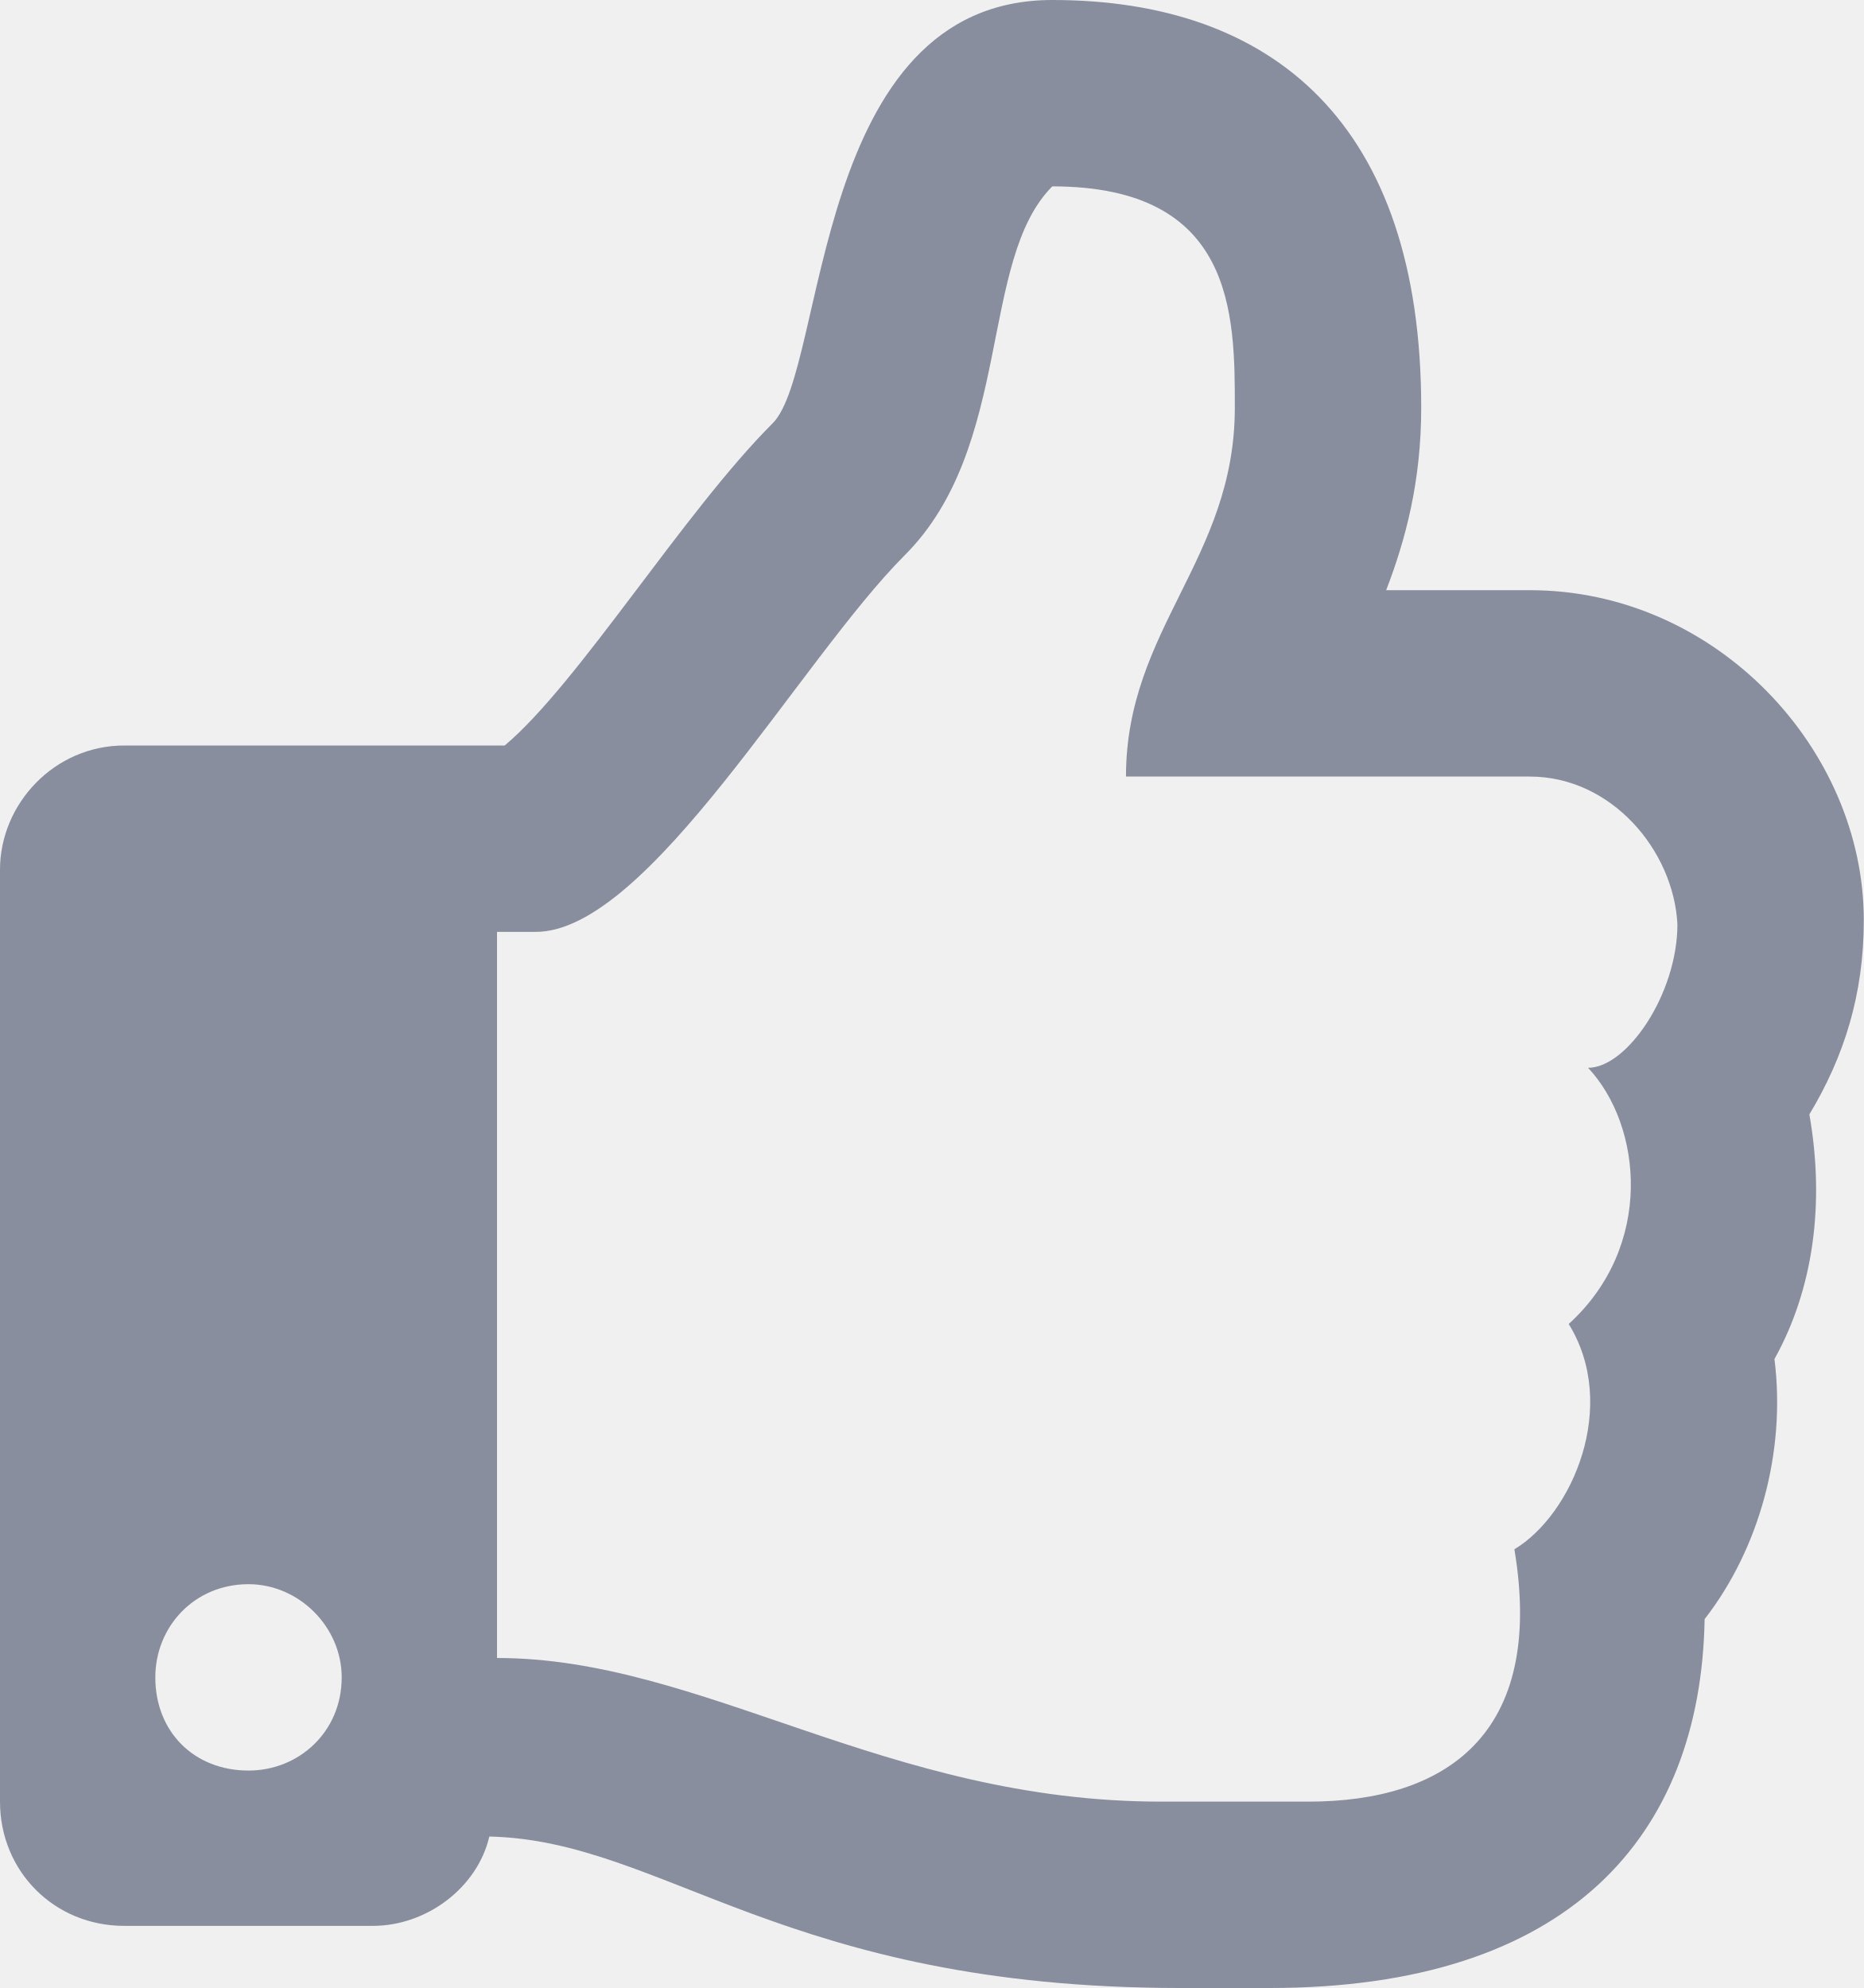
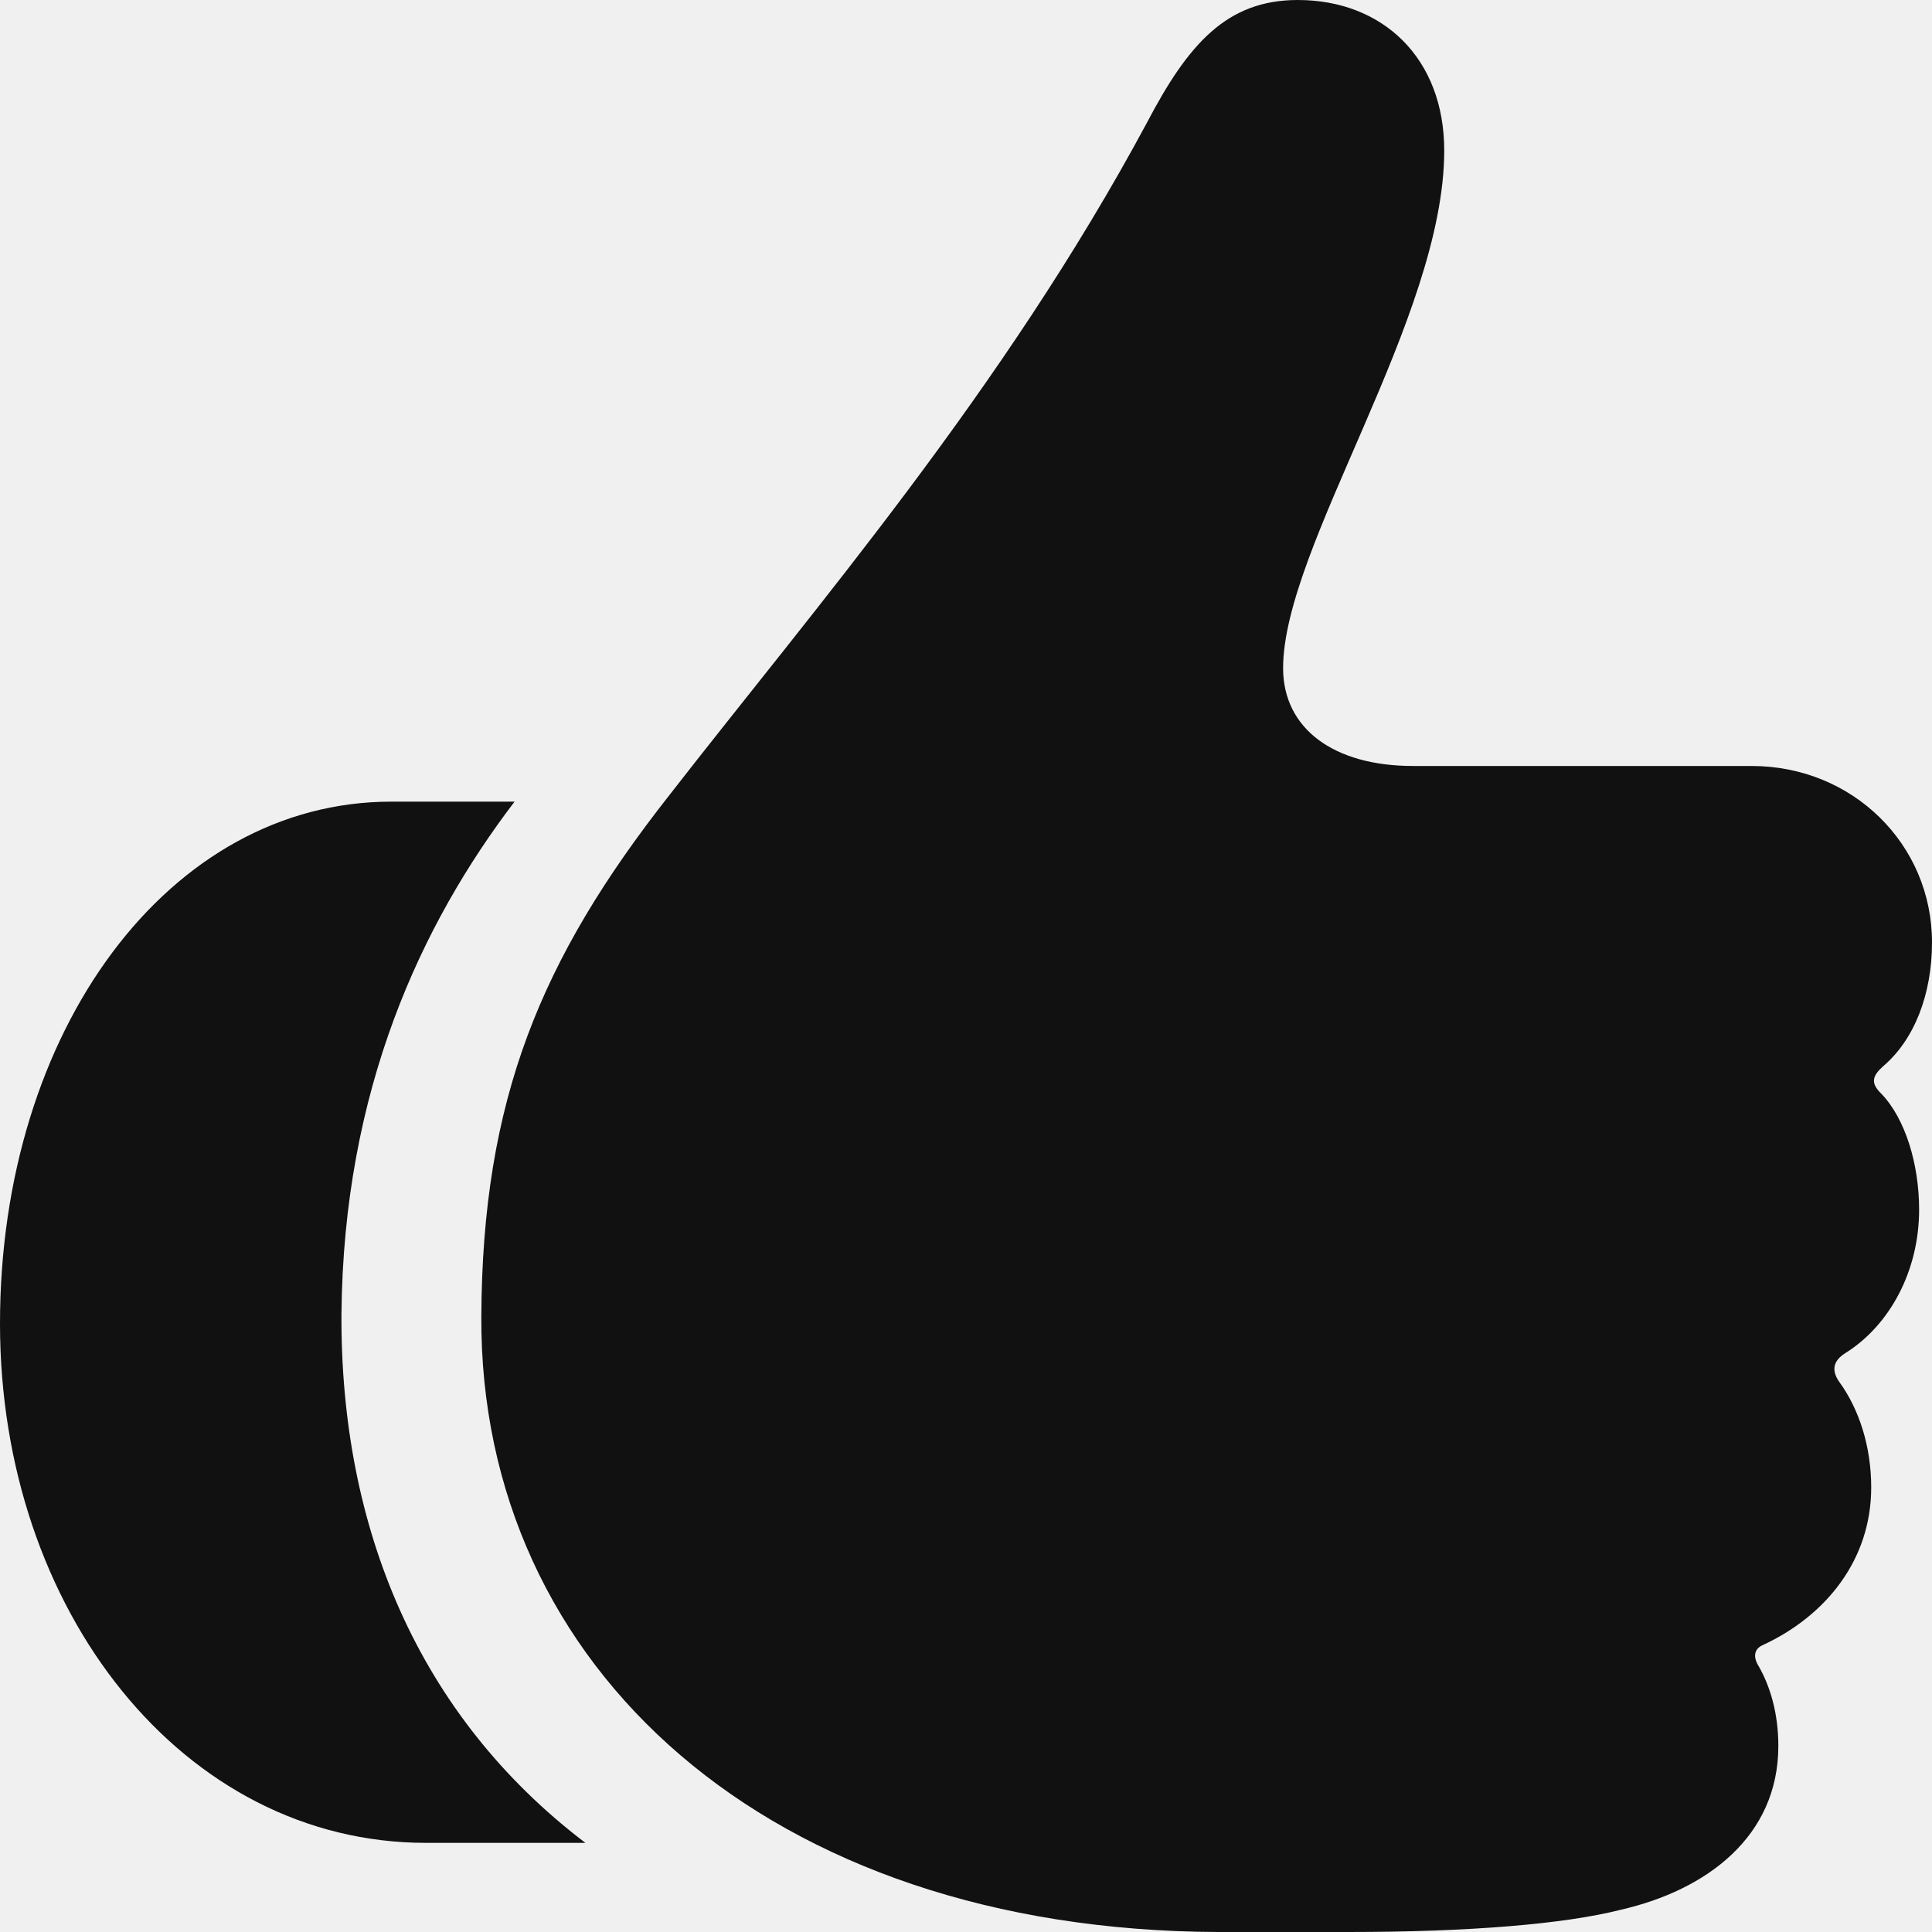
- <svg xmlns="http://www.w3.org/2000/svg" width="15" height="16" viewBox="0 0 15 16" fill="none">
-   <path d="M14.562 8.969C14.688 9.688 14.594 10.375 14.281 10.938C14.375 11.688 14.156 12.469 13.719 13.031C13.688 14.781 12.625 16 10.219 16C10 16 9.75 16 9.5 16C6.312 16 5.344 14.812 3.938 14.781C3.844 15.188 3.438 15.5 3 15.5H1C0.438 15.5 0 15.062 0 14.5V7C0 6.469 0.438 6 1 6H4.062C4.656 5.5 5.5 4.125 6.219 3.406C6.656 2.969 6.531 0 8.469 0C10.25 0 11.438 1 11.438 3.281C11.438 3.875 11.312 4.344 11.156 4.75H12.312C13.812 4.75 15 6.031 15 7.406C15 8 14.844 8.5 14.562 8.969ZM12.625 10.656C13.312 10.031 13.219 9.062 12.781 8.594C13.094 8.594 13.5 8 13.5 7.438C13.469 6.844 12.969 6.25 12.312 6.25H9.062C9.062 5.062 9.938 4.5 9.938 3.281C9.938 2.531 9.938 1.5 8.469 1.5C7.875 2.094 8.156 3.594 7.281 4.469C6.438 5.312 5.219 7.5 4.312 7.5H4V13.344C5.656 13.344 7.125 14.5 9.344 14.5H10.531C11.625 14.5 12.438 13.969 12.188 12.469C12.656 12.188 13.031 11.312 12.625 10.656ZM2.75 13.5C2.75 13.094 2.406 12.75 2 12.75C1.562 12.75 1.25 13.094 1.25 13.5C1.25 13.938 1.562 14.25 2 14.25C2.406 14.25 2.75 13.938 2.75 13.5Z" fill="#898E9E" />
+ <svg xmlns="http://www.w3.org/2000/svg" width="15" height="15" viewBox="0 0 15 15" fill="none">
+   <g clip-path="url(#clip0_1421_1114)">
+     <path d="M3.737 10.221C3.745 8.541 4.195 7.448 5.195 6.176C6.324 4.723 7.789 3.029 8.904 0.954C9.226 0.339 9.526 0 10.076 0C10.734 0 11.213 0.45 11.213 1.169C11.213 2.469 9.962 4.246 9.962 5.187C9.962 5.657 10.355 5.947 10.97 5.947H13.599C14.385 5.947 15 6.556 15 7.317C15 7.718 14.864 8.071 14.621 8.278C14.536 8.354 14.521 8.409 14.607 8.492C14.793 8.686 14.9 9.039 14.9 9.391C14.9 9.869 14.671 10.29 14.328 10.505C14.228 10.567 14.221 10.643 14.278 10.726C14.435 10.941 14.528 11.231 14.528 11.549C14.528 12.109 14.178 12.545 13.685 12.773C13.621 12.801 13.607 12.863 13.656 12.939C13.742 13.091 13.807 13.299 13.807 13.555C13.807 14.26 13.249 14.675 12.585 14.827C12.149 14.938 11.413 15 10.469 15H9.454C5.967 14.986 3.723 12.946 3.737 10.221ZM0 10.277C0 7.994 1.315 6.224 3.037 6.224H3.995C3.273 7.172 2.666 8.458 2.651 10.207C2.644 11.86 3.244 13.319 4.545 14.308H3.309C1.422 14.308 0 12.504 0 10.277Z" fill="#111111" />
+   </g>
+   <defs>
+     <clipPath id="clip0_1421_1114">
+       <rect width="15" height="15" fill="white" />
+     </clipPath>
+   </defs>
</svg>
